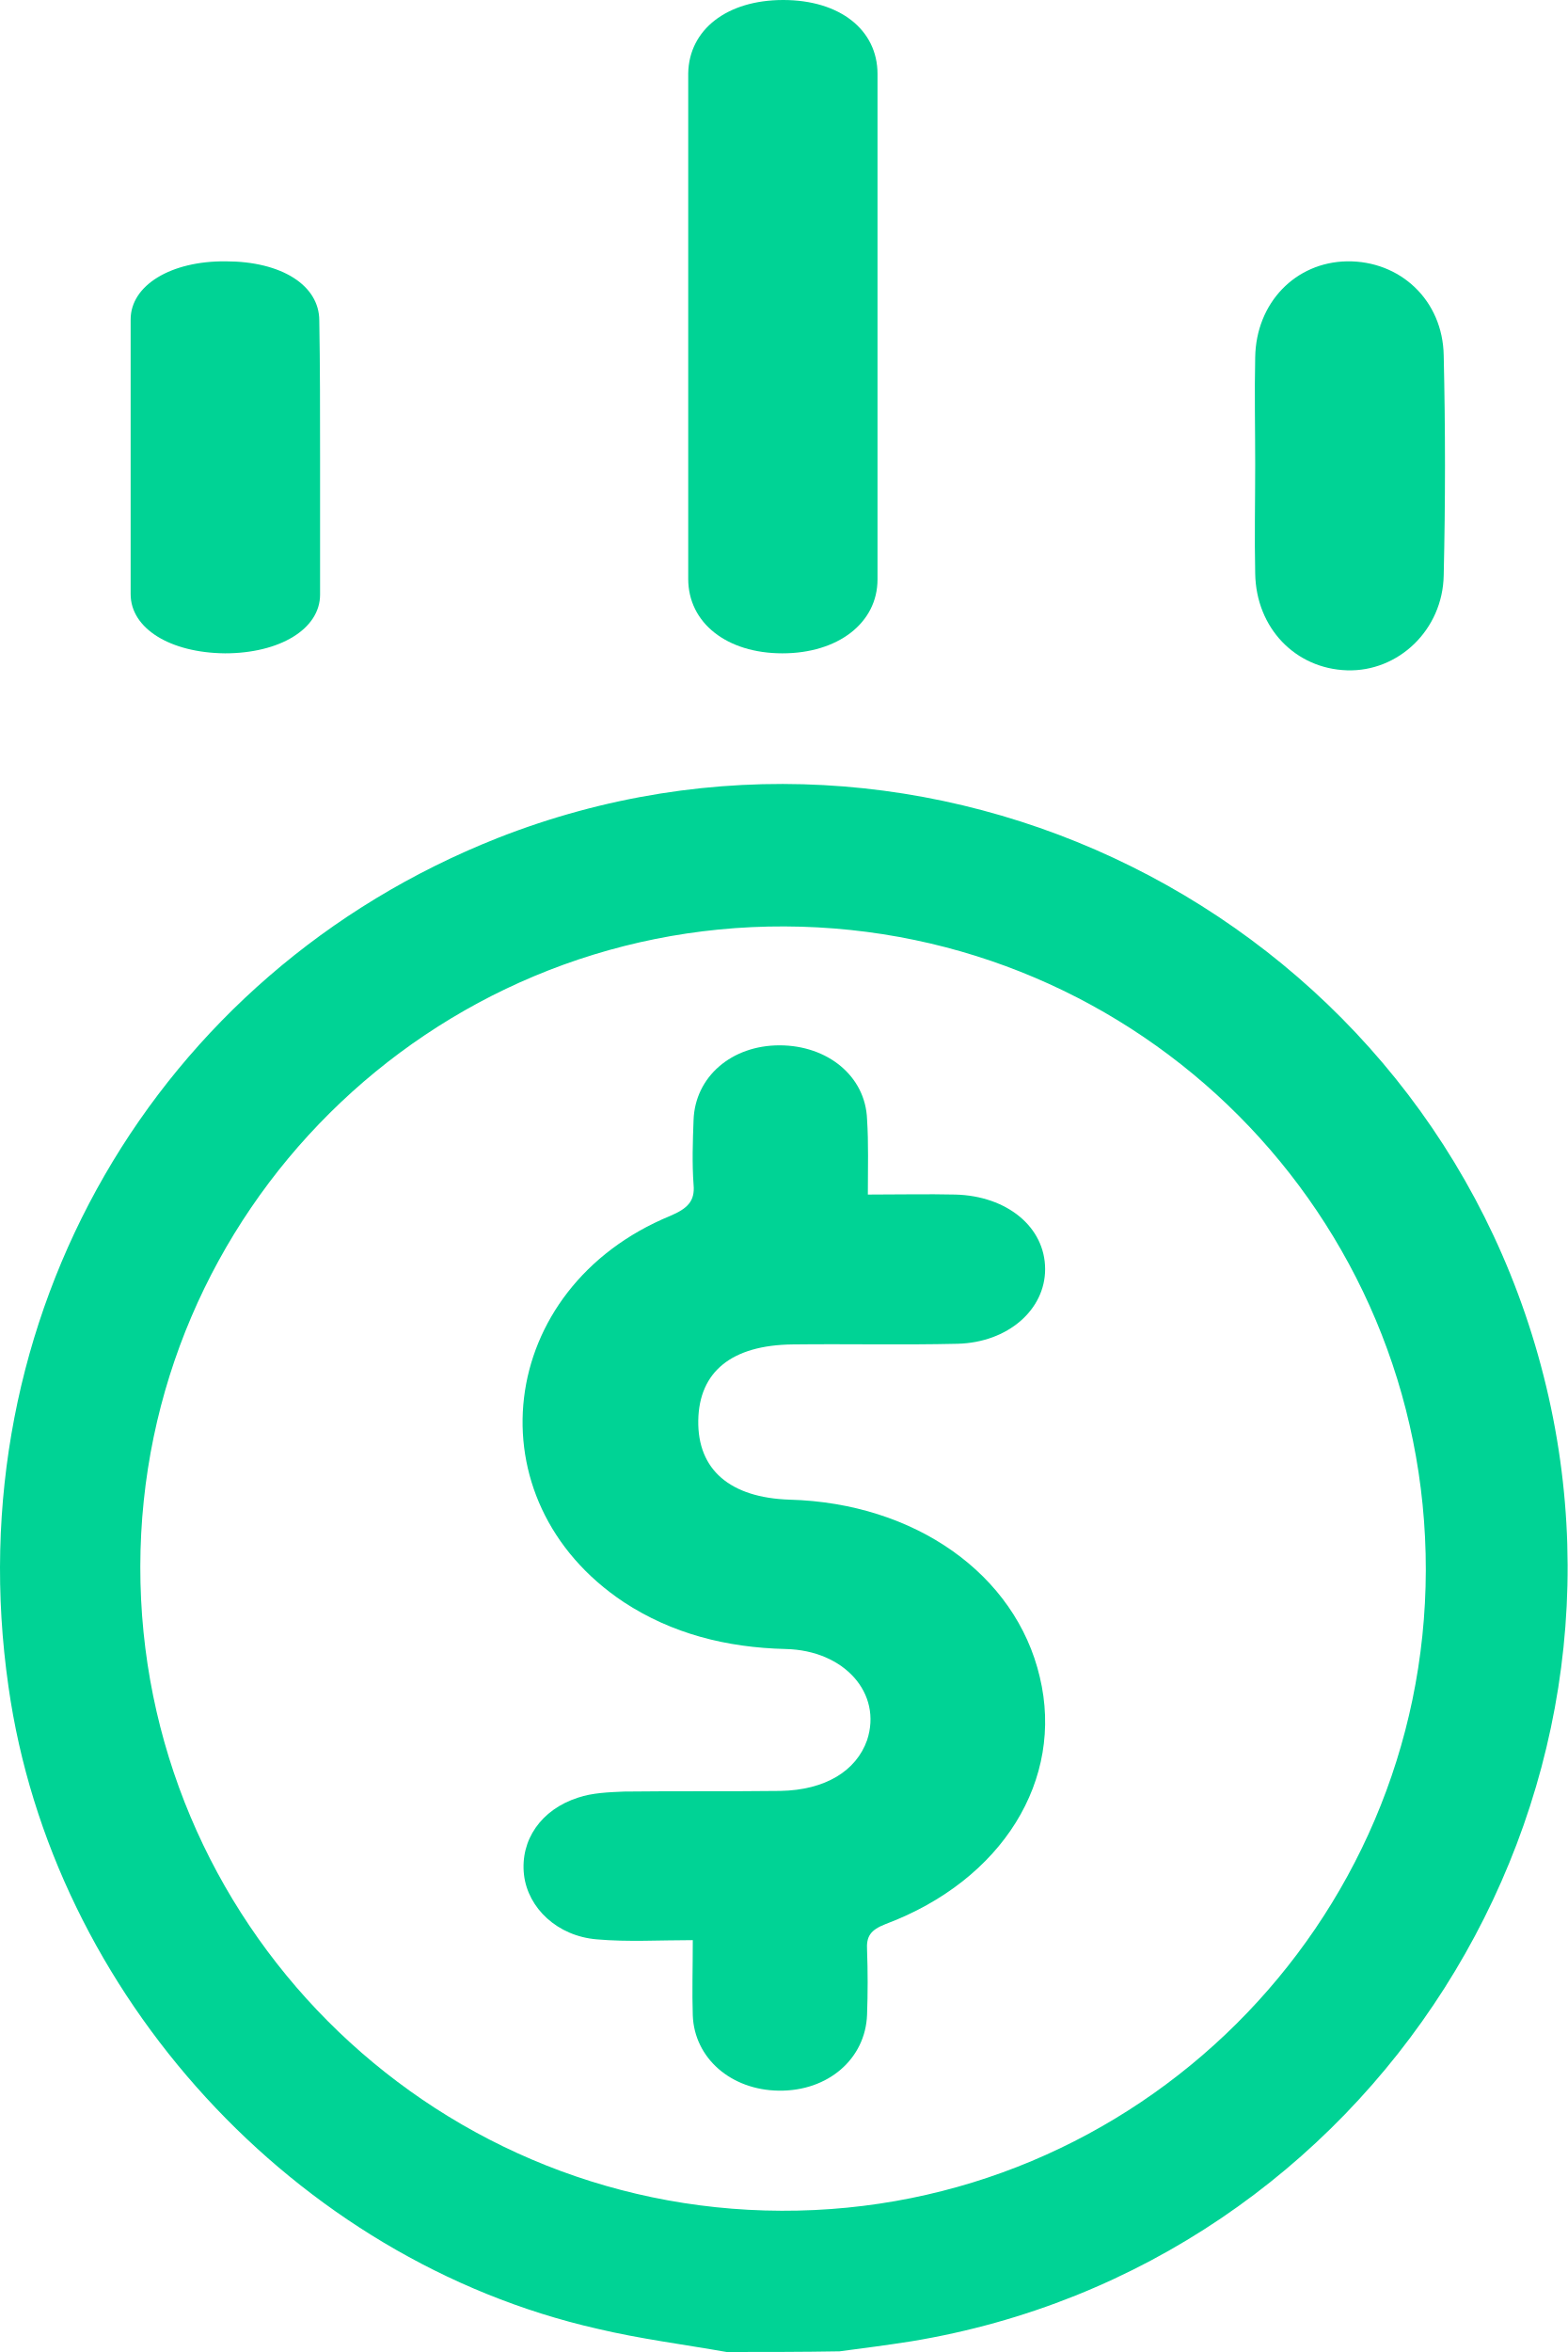
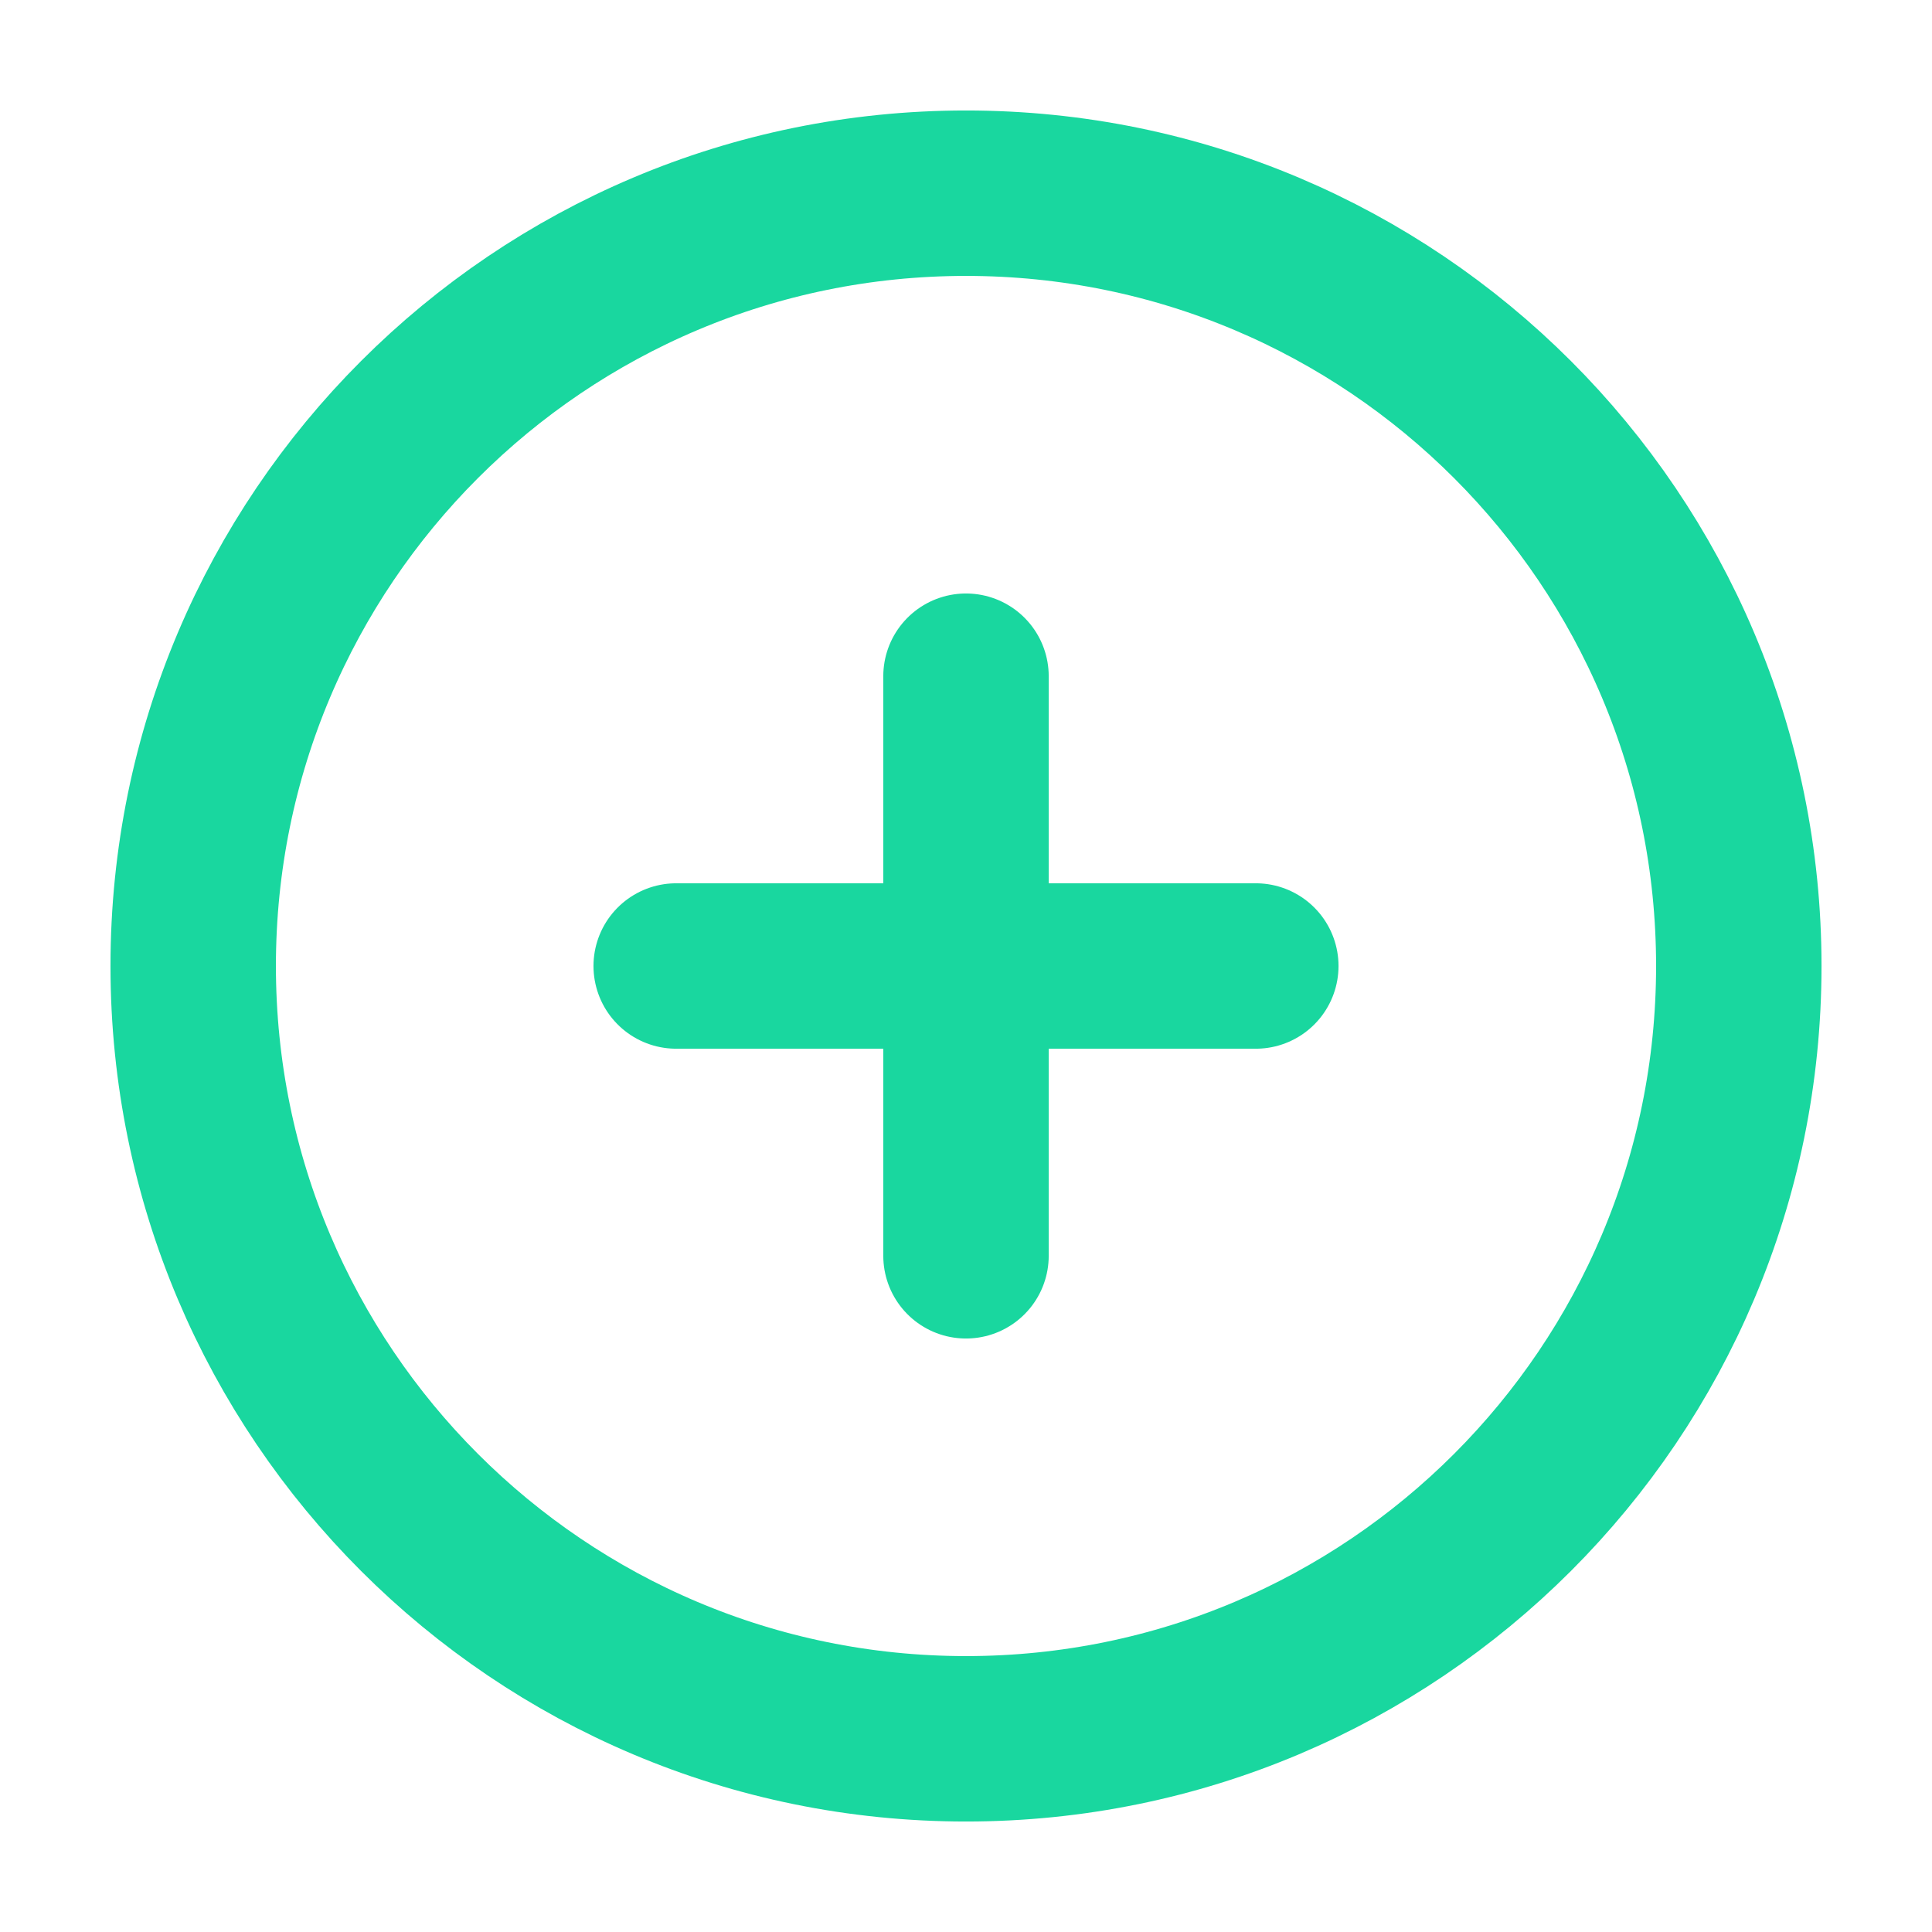
- <svg xmlns="http://www.w3.org/2000/svg" width="12" height="18" viewBox="0 0 12 18" fill="none">
-   <path d="M5.562 18C5.233 17.942 4.895 17.899 4.572 17.822C2.258 17.296 0.398 15.264 0.065 12.909C-0.341 10.091 1.186 7.452 3.808 6.414C7.093 5.121 10.812 6.969 11.773 10.371C12.744 13.802 10.493 17.339 6.977 17.918C6.793 17.947 6.61 17.971 6.426 17.995C6.141 18 5.852 18 5.562 18ZM6.006 7.09C3.292 7.08 1.079 9.276 1.074 11.988C1.07 14.7 3.267 16.91 5.982 16.919C8.697 16.929 10.909 14.728 10.914 12.017C10.918 9.3 8.726 7.1 6.006 7.09Z" fill="#00D395" />
-   <path d="M6.717 2.482C6.717 3.133 6.717 3.783 6.717 4.434C6.717 4.768 6.414 5 5.989 5C5.564 5 5.268 4.768 5.268 4.43C5.268 3.142 5.268 1.854 5.268 0.561C5.274 0.227 5.564 0 5.995 0C6.427 0 6.717 0.227 6.717 0.566C6.717 1.208 6.717 1.845 6.717 2.482Z" fill="#00D395" />
-   <path d="M2.45 3.5C2.45 3.85 2.45 4.201 2.45 4.551C2.45 4.814 2.141 5 1.722 5C1.303 4.996 1 4.81 1 4.547C1 3.847 1 3.146 1 2.445C1 2.183 1.309 1.996 1.728 2C2.154 2 2.444 2.183 2.444 2.453C2.45 2.799 2.45 3.15 2.45 3.5Z" fill="#00D395" />
-   <path d="M9.608 3.552C9.608 3.282 9.602 3.005 9.608 2.734C9.615 2.316 9.917 2.007 10.31 2C10.716 1.994 11.044 2.296 11.051 2.721C11.064 3.282 11.064 3.842 11.051 4.402C11.044 4.821 10.703 5.143 10.31 5.13C9.917 5.117 9.615 4.808 9.608 4.389C9.602 4.113 9.608 3.836 9.608 3.552Z" fill="#00D395" />
-   <path d="M6.643 9.142C6.886 9.142 7.099 9.137 7.312 9.142C7.71 9.152 8 9.392 8 9.713C8 10.024 7.715 10.274 7.33 10.284C6.909 10.294 6.489 10.284 6.068 10.289C5.6 10.294 5.351 10.498 5.345 10.871C5.339 11.248 5.588 11.462 6.044 11.477C7.004 11.503 7.775 12.048 7.959 12.834C8.148 13.619 7.674 14.389 6.779 14.725C6.66 14.771 6.631 14.822 6.637 14.924C6.643 15.087 6.643 15.255 6.637 15.419C6.625 15.755 6.34 16.005 5.961 16C5.594 15.995 5.315 15.75 5.303 15.424C5.297 15.245 5.303 15.067 5.303 14.848C5.048 14.848 4.805 14.863 4.568 14.842C4.266 14.817 4.041 14.603 4.011 14.348C3.981 14.083 4.141 13.848 4.426 13.757C4.533 13.721 4.657 13.716 4.776 13.711C5.173 13.706 5.576 13.711 5.973 13.706C6.317 13.7 6.554 13.553 6.637 13.318C6.755 12.961 6.465 12.63 6.014 12.62C5.558 12.609 5.143 12.502 4.776 12.262C3.602 11.482 3.792 9.856 5.131 9.305C5.262 9.249 5.321 9.193 5.309 9.066C5.297 8.902 5.303 8.734 5.309 8.571C5.321 8.24 5.6 8 5.967 8C6.334 8 6.625 8.235 6.637 8.566C6.649 8.75 6.643 8.933 6.643 9.142Z" fill="#00D395" />
+ <svg xmlns="http://www.w3.org/2000/svg" width="16" height="16" viewBox="0 0 16 16" fill="none">
+   <g opacity="0.9">
+     <path d="M10.4 8H8M8 8H5.6M8 8V10.4M8 8L8 5.6M14.4 8C14.4 11.535 11.535 14.4 8 14.4C4.465 14.4 1.6 11.535 1.6 8C1.6 4.465 4.465 1.6 8 1.6C11.535 1.6 14.4 4.465 14.4 8Z" stroke="#00D395" stroke-width="1.37" stroke-linecap="round" stroke-linejoin="round" />
+   </g>
</svg>
